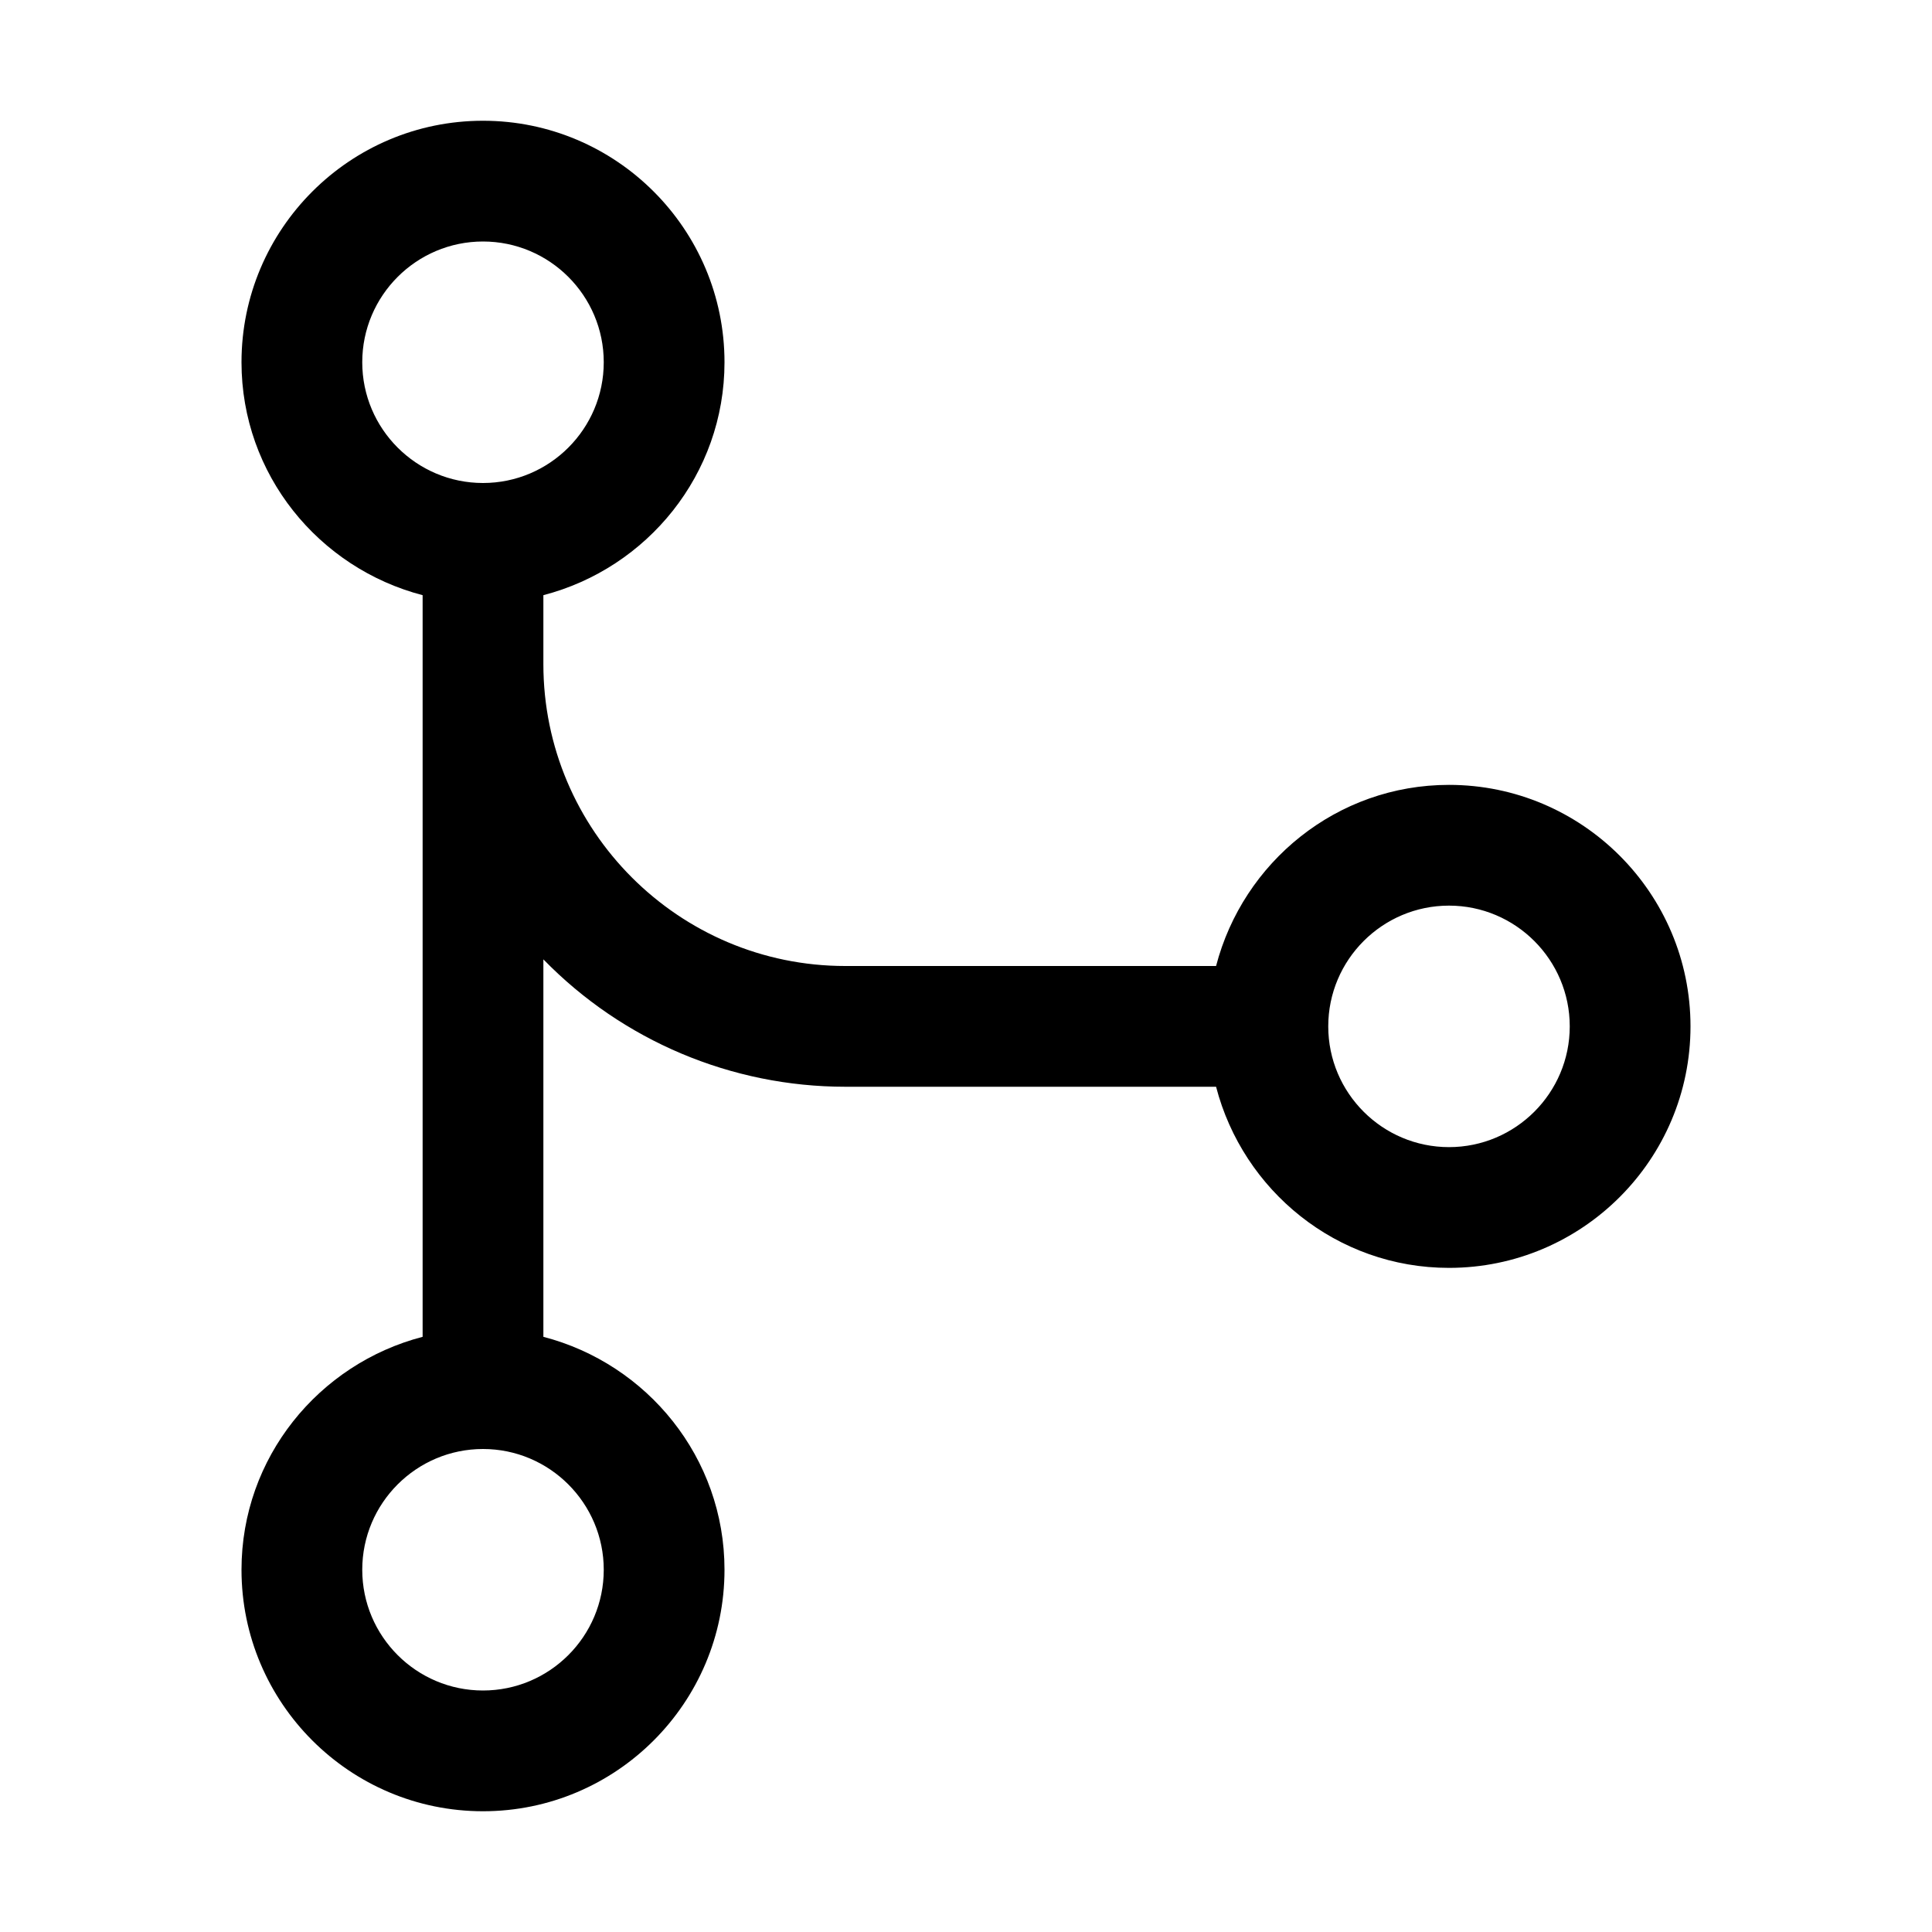
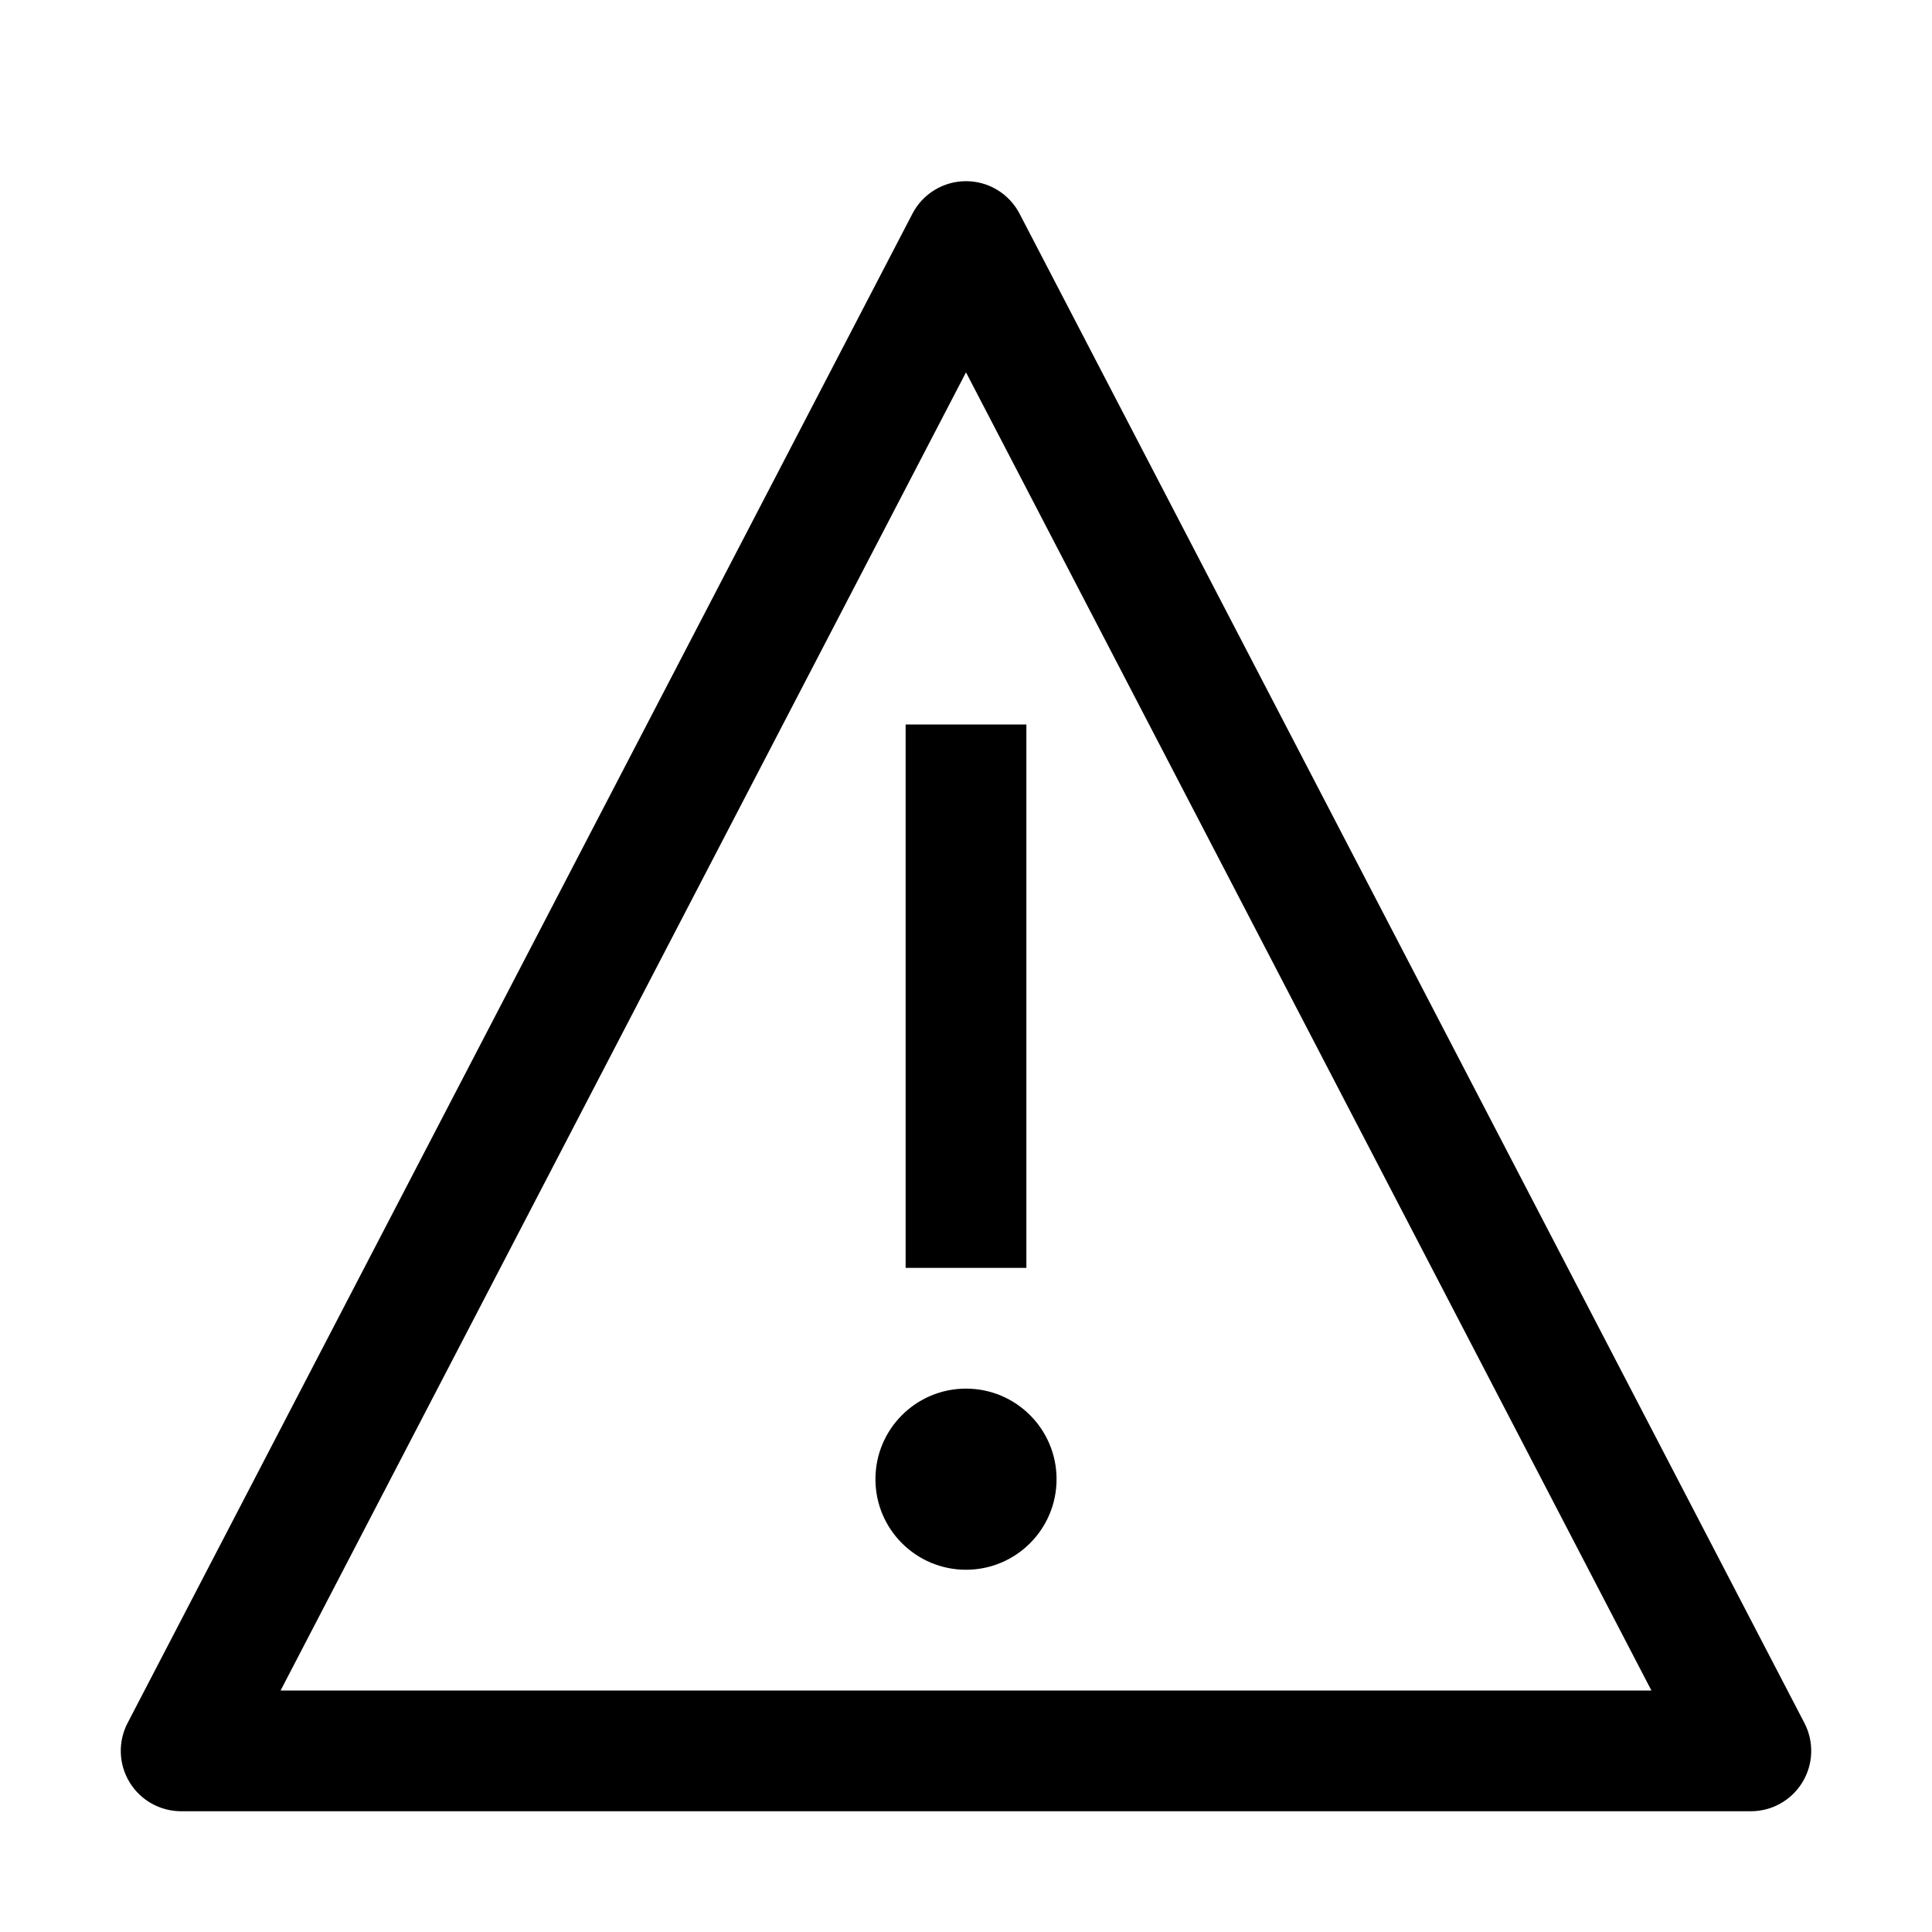
<svg xmlns="http://www.w3.org/2000/svg" viewBox="0 0 32 32">
-   <path fill="currentColor" d="M24 13c-1.858 0-3.41 1.28-3.858 3H14c-2.757 0-5-2.243-5-5V9.858c1.72-.447 3-2 3-3.858c0-2.206-1.794-4-4-4S4 3.794 4 6c0 1.858 1.28 3.41 3 3.858v12.284c-1.72.447-3 2-3 3.858c0 2.206 1.794 4 4 4s4-1.794 4-4c0-1.858-1.28-3.411-3-3.858V15.89A6.98 6.98 0 0 0 14 18h6.142c.447 1.72 2 3 3.858 3c2.206 0 4-1.794 4-4s-1.794-4-4-4M10 26c0 1.103-.897 2-2 2s-2-.897-2-2s.897-2 2-2s2 .898 2 2M6 6c0-1.103.897-2 2-2s2 .897 2 2s-.897 2-2 2s-2-.897-2-2m18 13c-1.103 0-2-.897-2-2s.897-2 2-2s2 .898 2 2s-.897 2-2 2" />
+   <path d="M16,23a1.5,1.5,0,1,0,1.5,1.5A1.5,1.5,0,0,0,16,23Z" />
+   <rect x="15" y="12" width="2" height="9" />
+   <path d="M29,30H3a1,1,0,0,1-.887-1.461l13-25a1,1,0,0,1,1.774,0l13,25A1,1,0,0,1,29,30ZM4.651,28H27.349l.002-.003L16.002,6.171h-.004L4.649,27.997Z" />
</svg>
